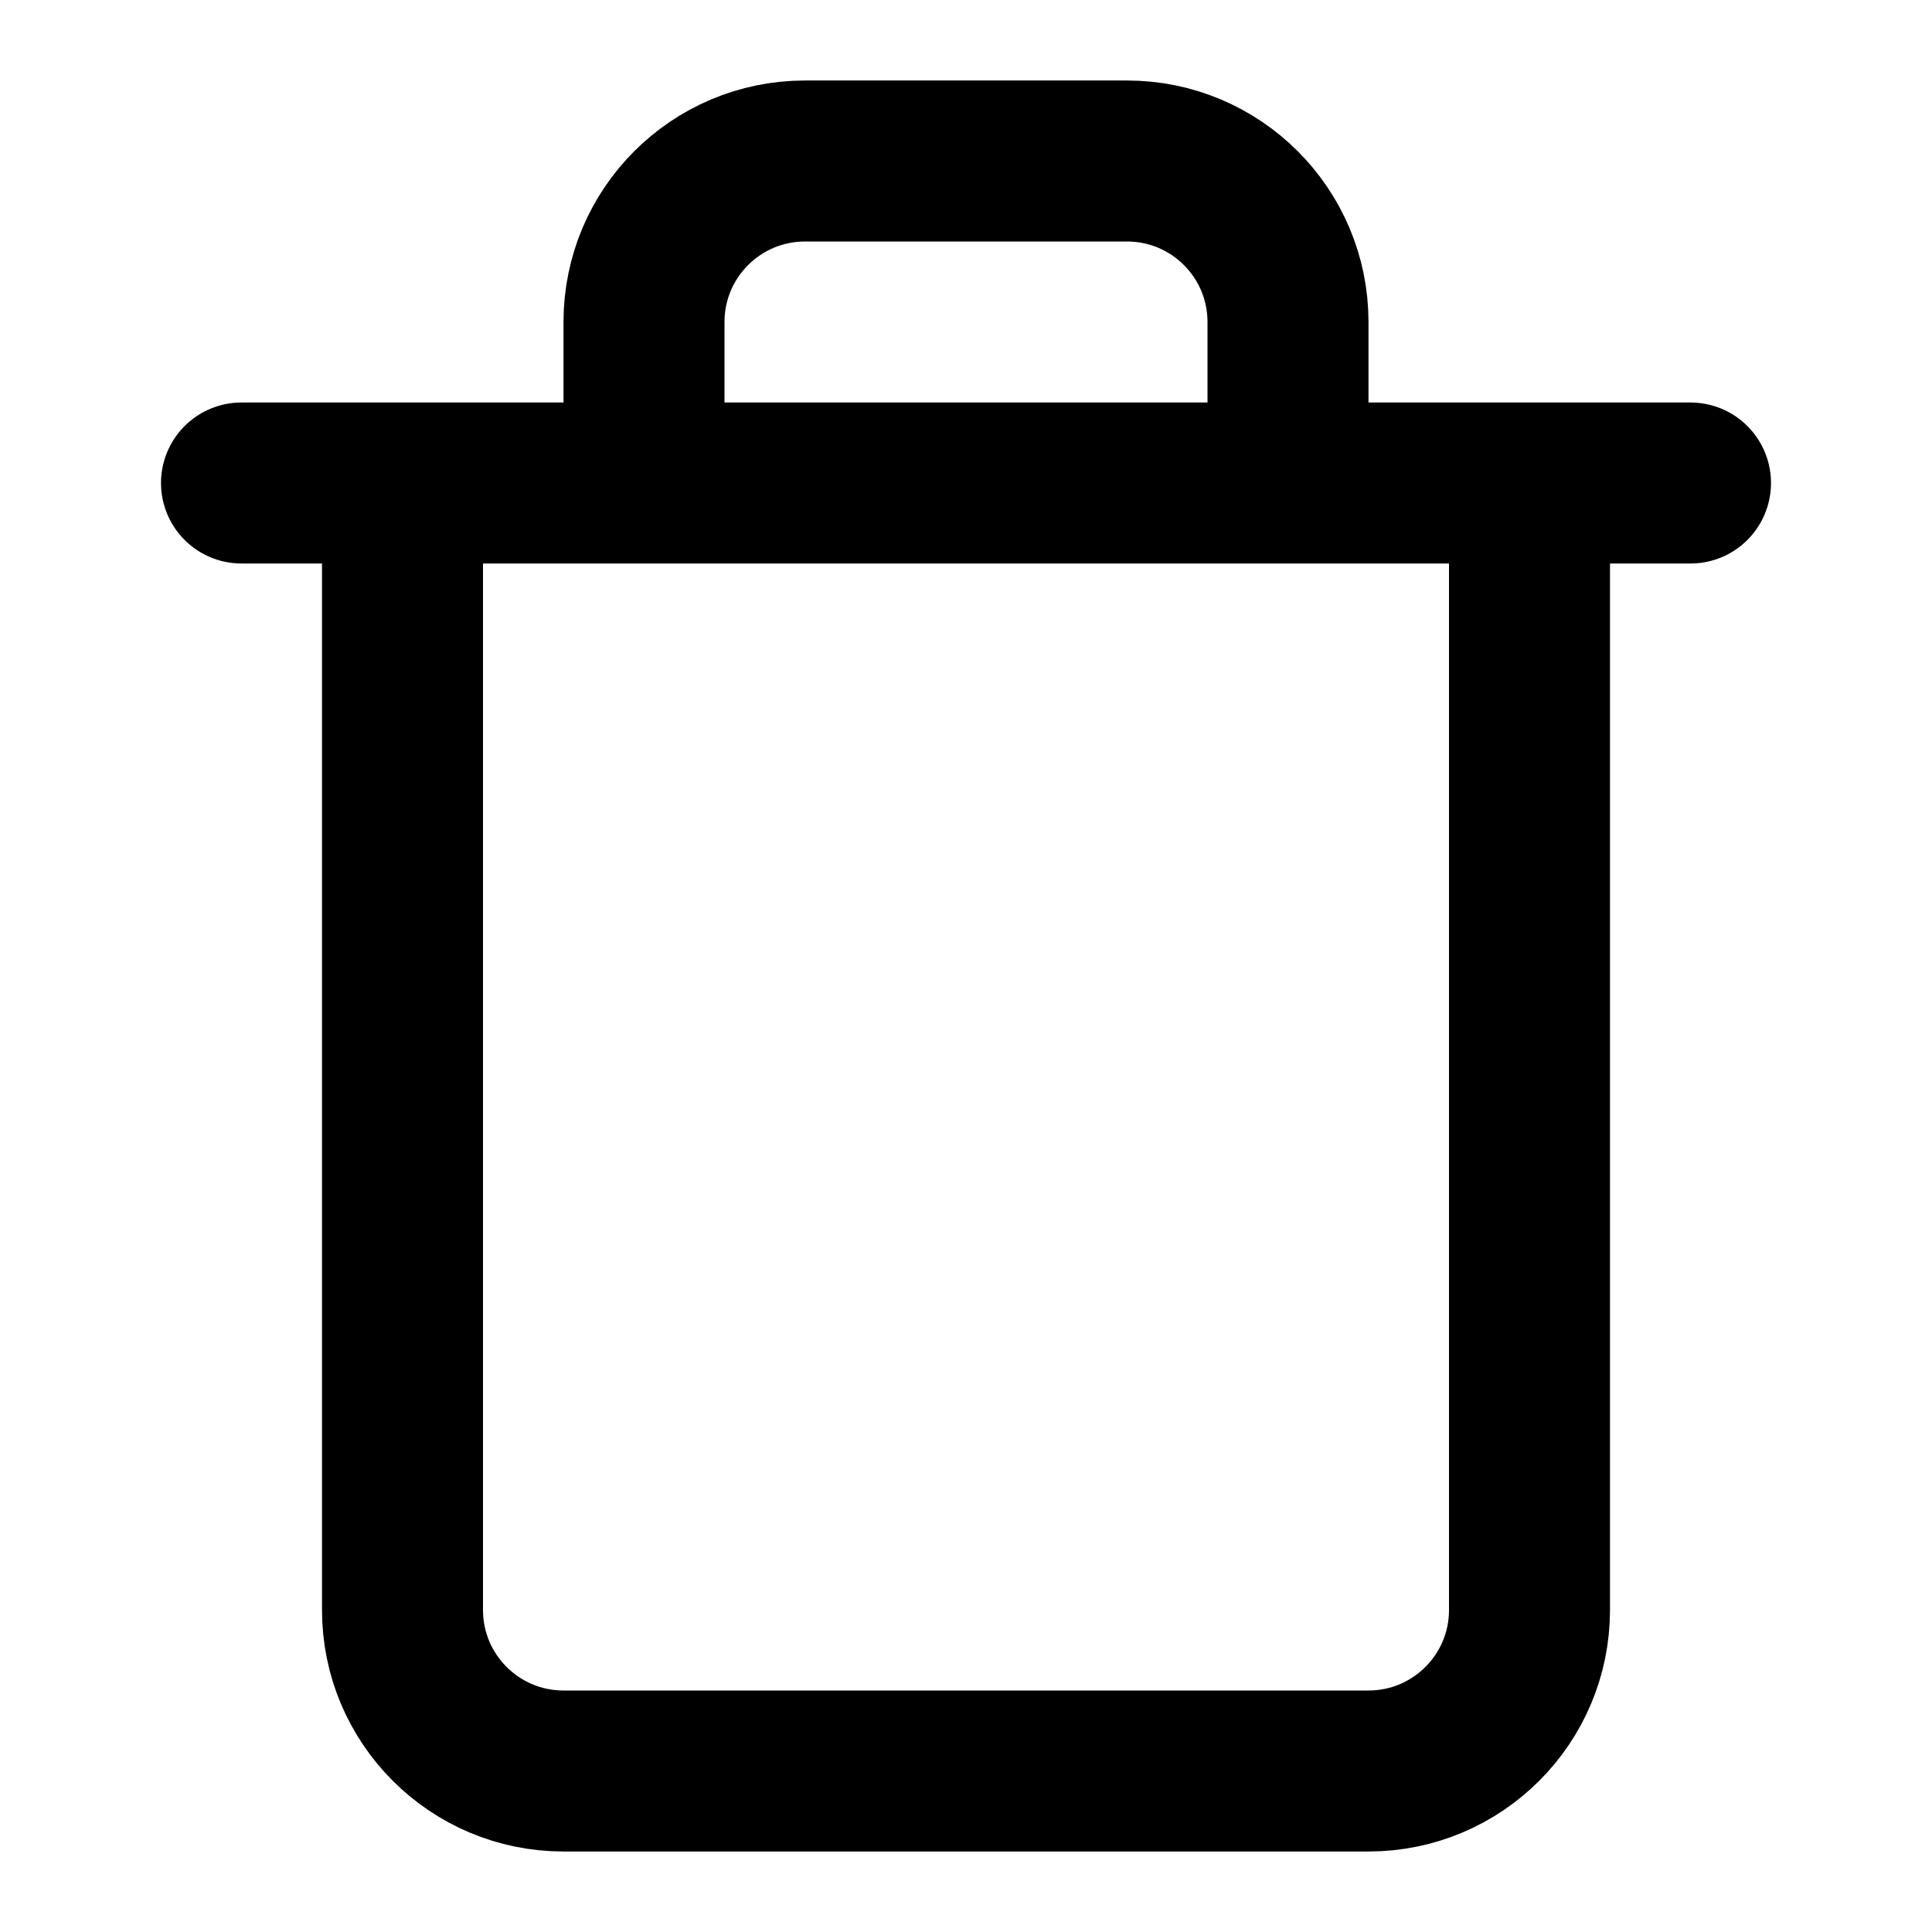
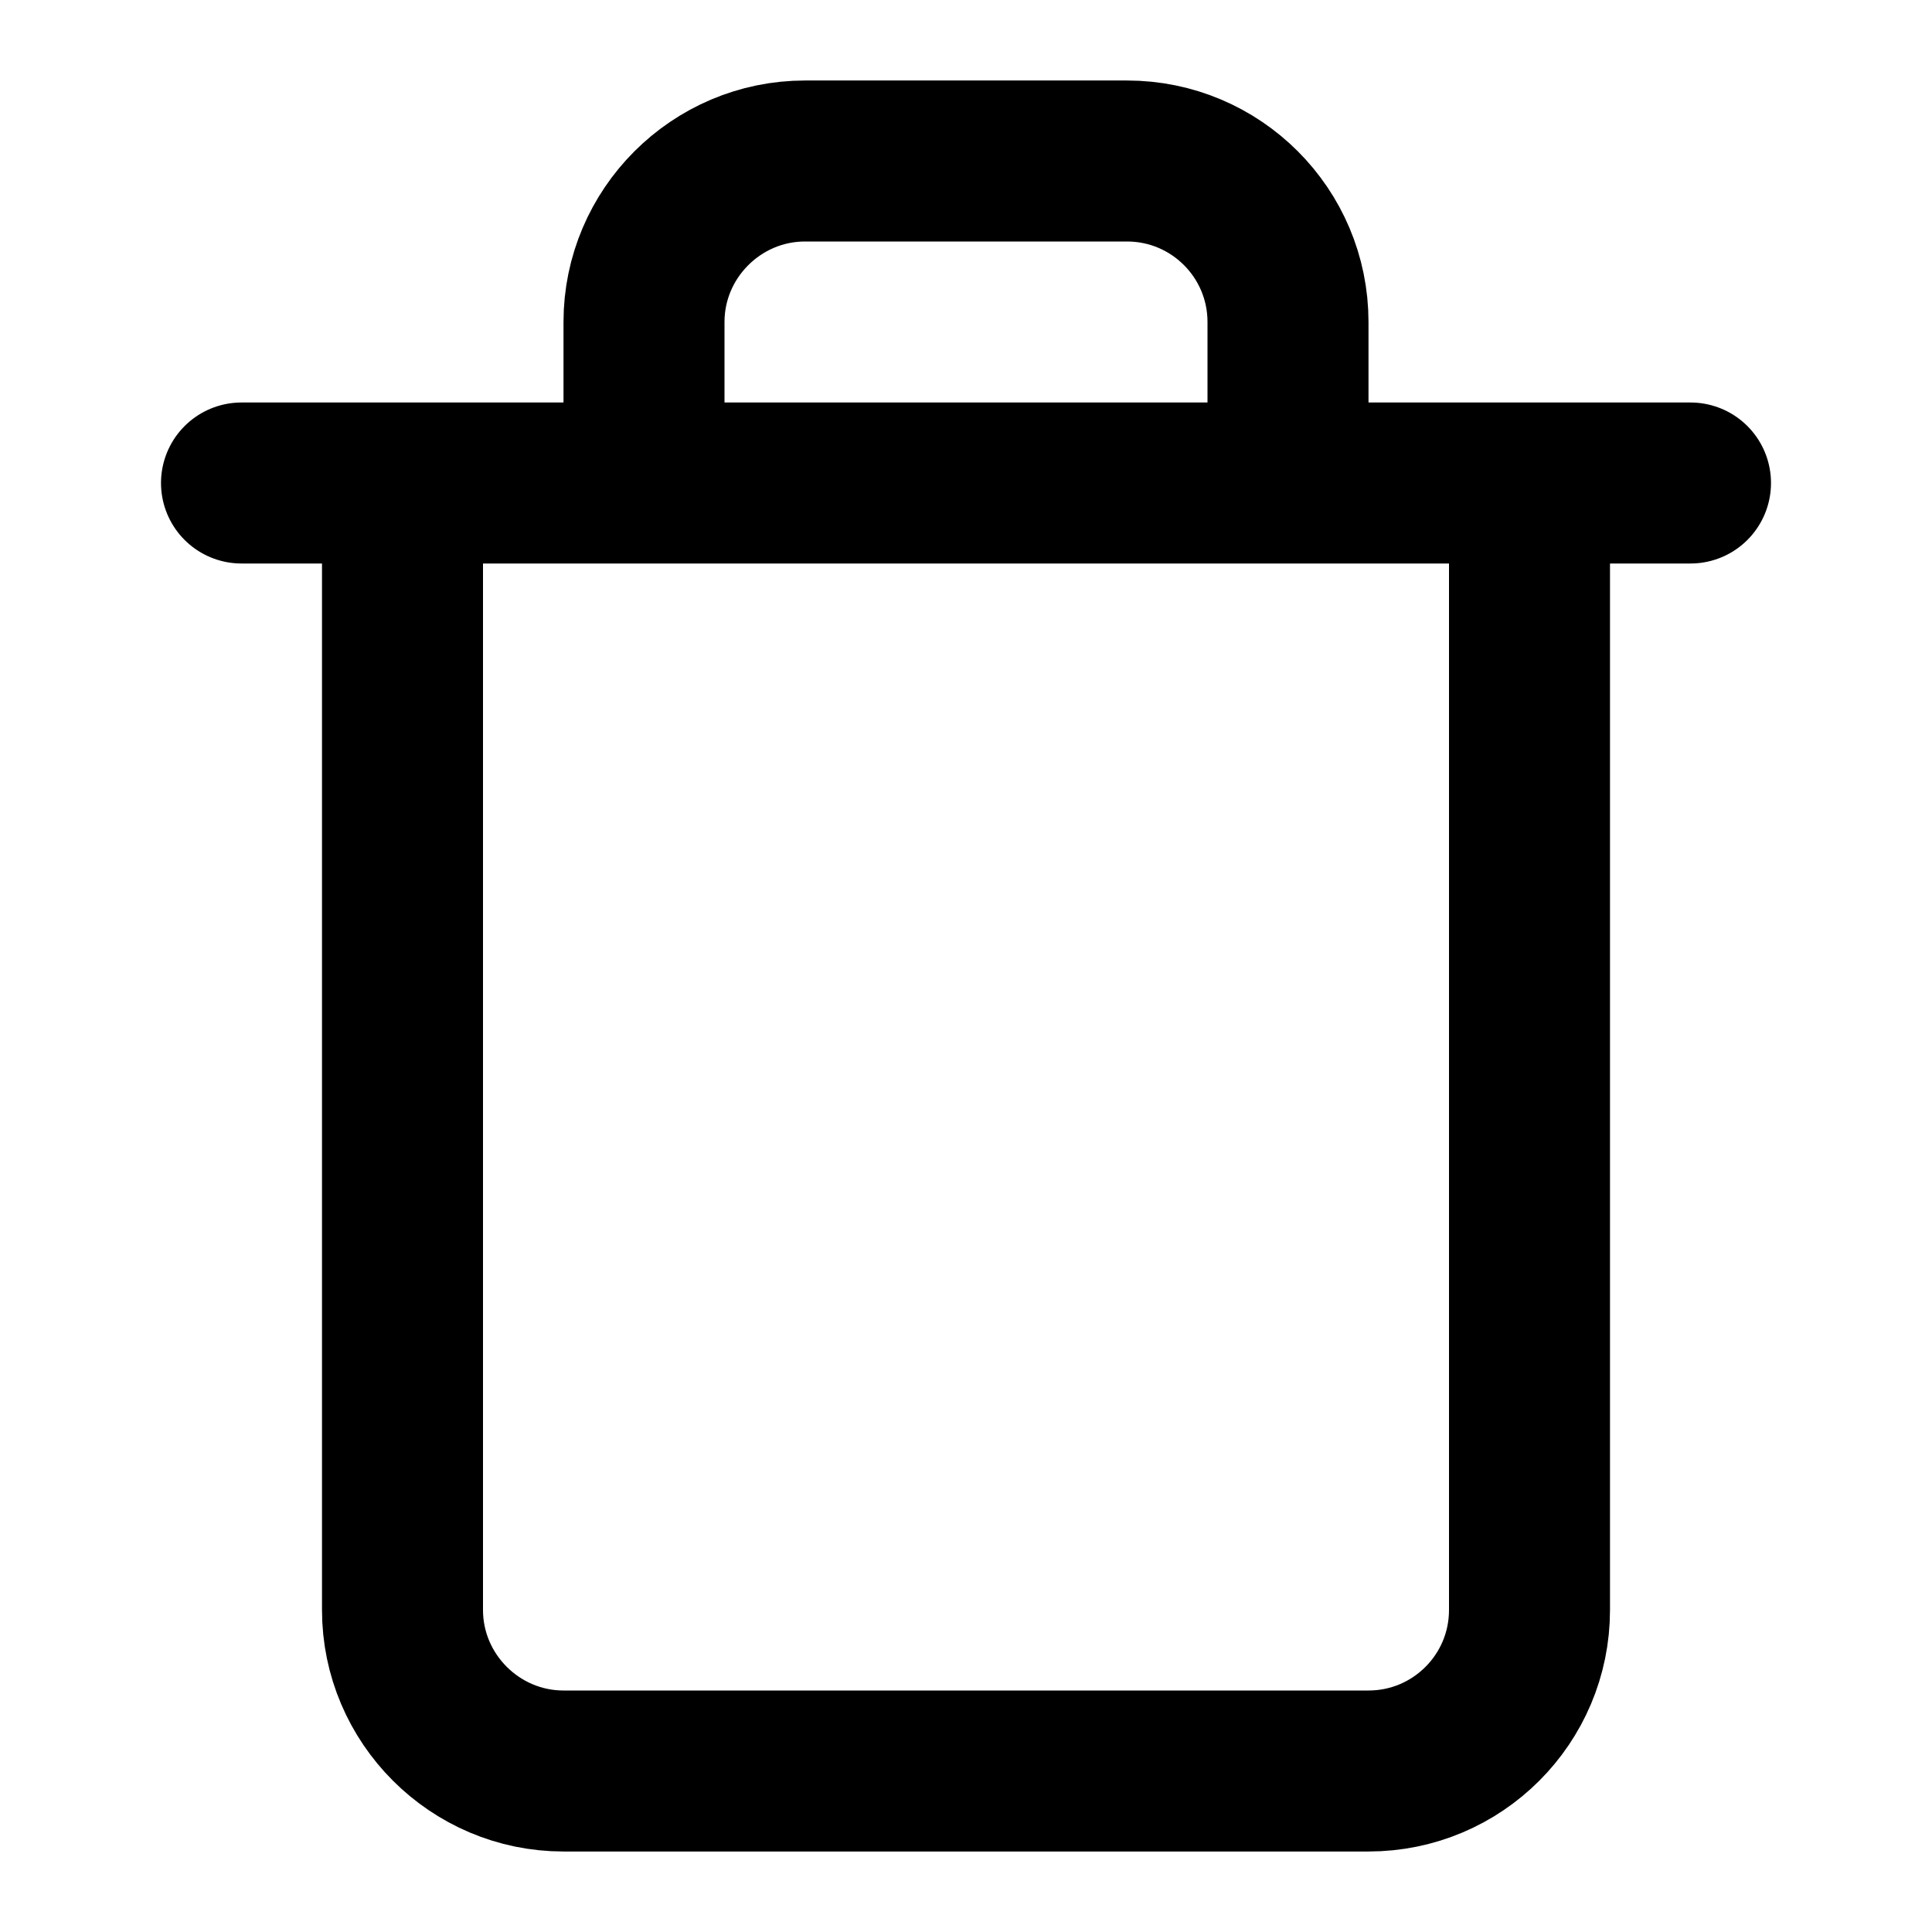
<svg xmlns="http://www.w3.org/2000/svg" width="24" height="24" viewBox="0 0 24 24" fill="none" stroke="currentColor" stroke-width="2" stroke-linecap="round" stroke-linejoin="round">
-   <path d="M3 6h2m16 0h-2M8 6V4a2 2 0 0 1 2-2h4a2 2 0 0 1 2 2v2M8 6h8M8 6H5m11 0h3M5 6v14a2 2 0 0 0 2 2h10a2 2 0 0 0 2-2V6" />
+   <path d="M3 6h2m16 0h-2M8 6V4c0-1.1.9-2 2-2h4a2 2 0 0 1 2 2v2M8 6h8M8 6H5m11 0h3M5 6v14c0 1.1.9 2 2 2h10a2 2 0 0 0 2-2V6" />
</svg>
